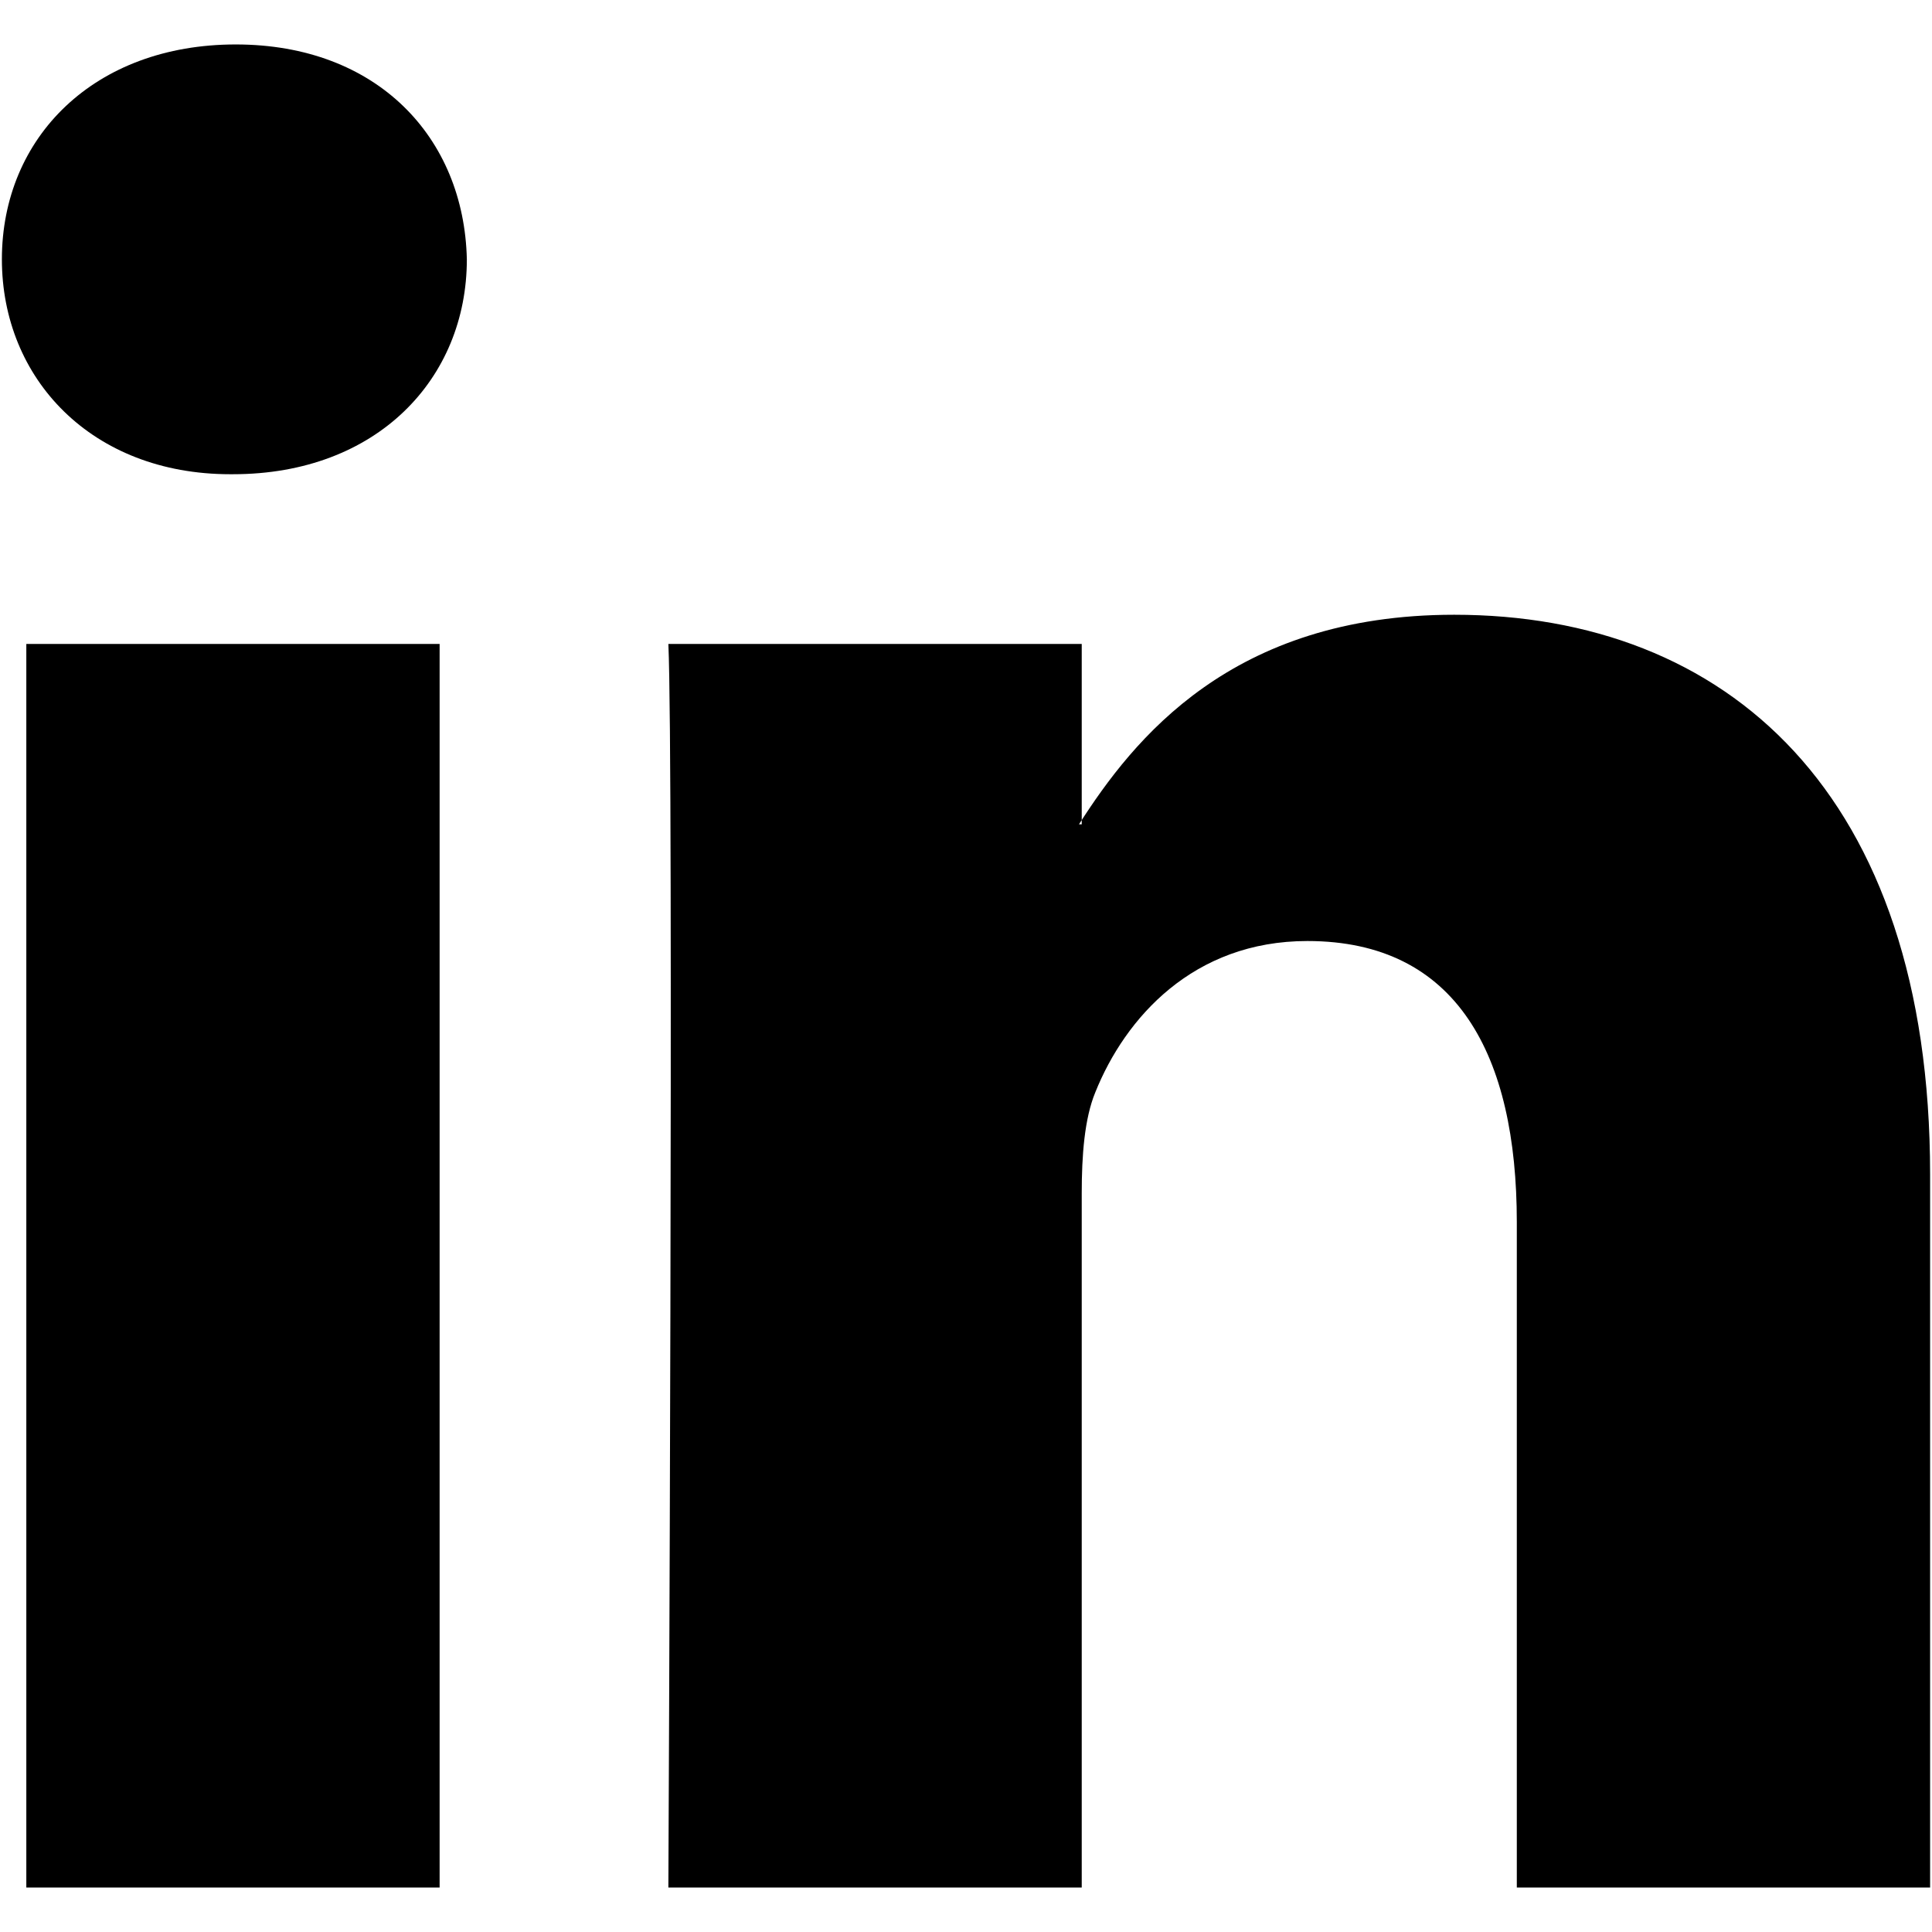
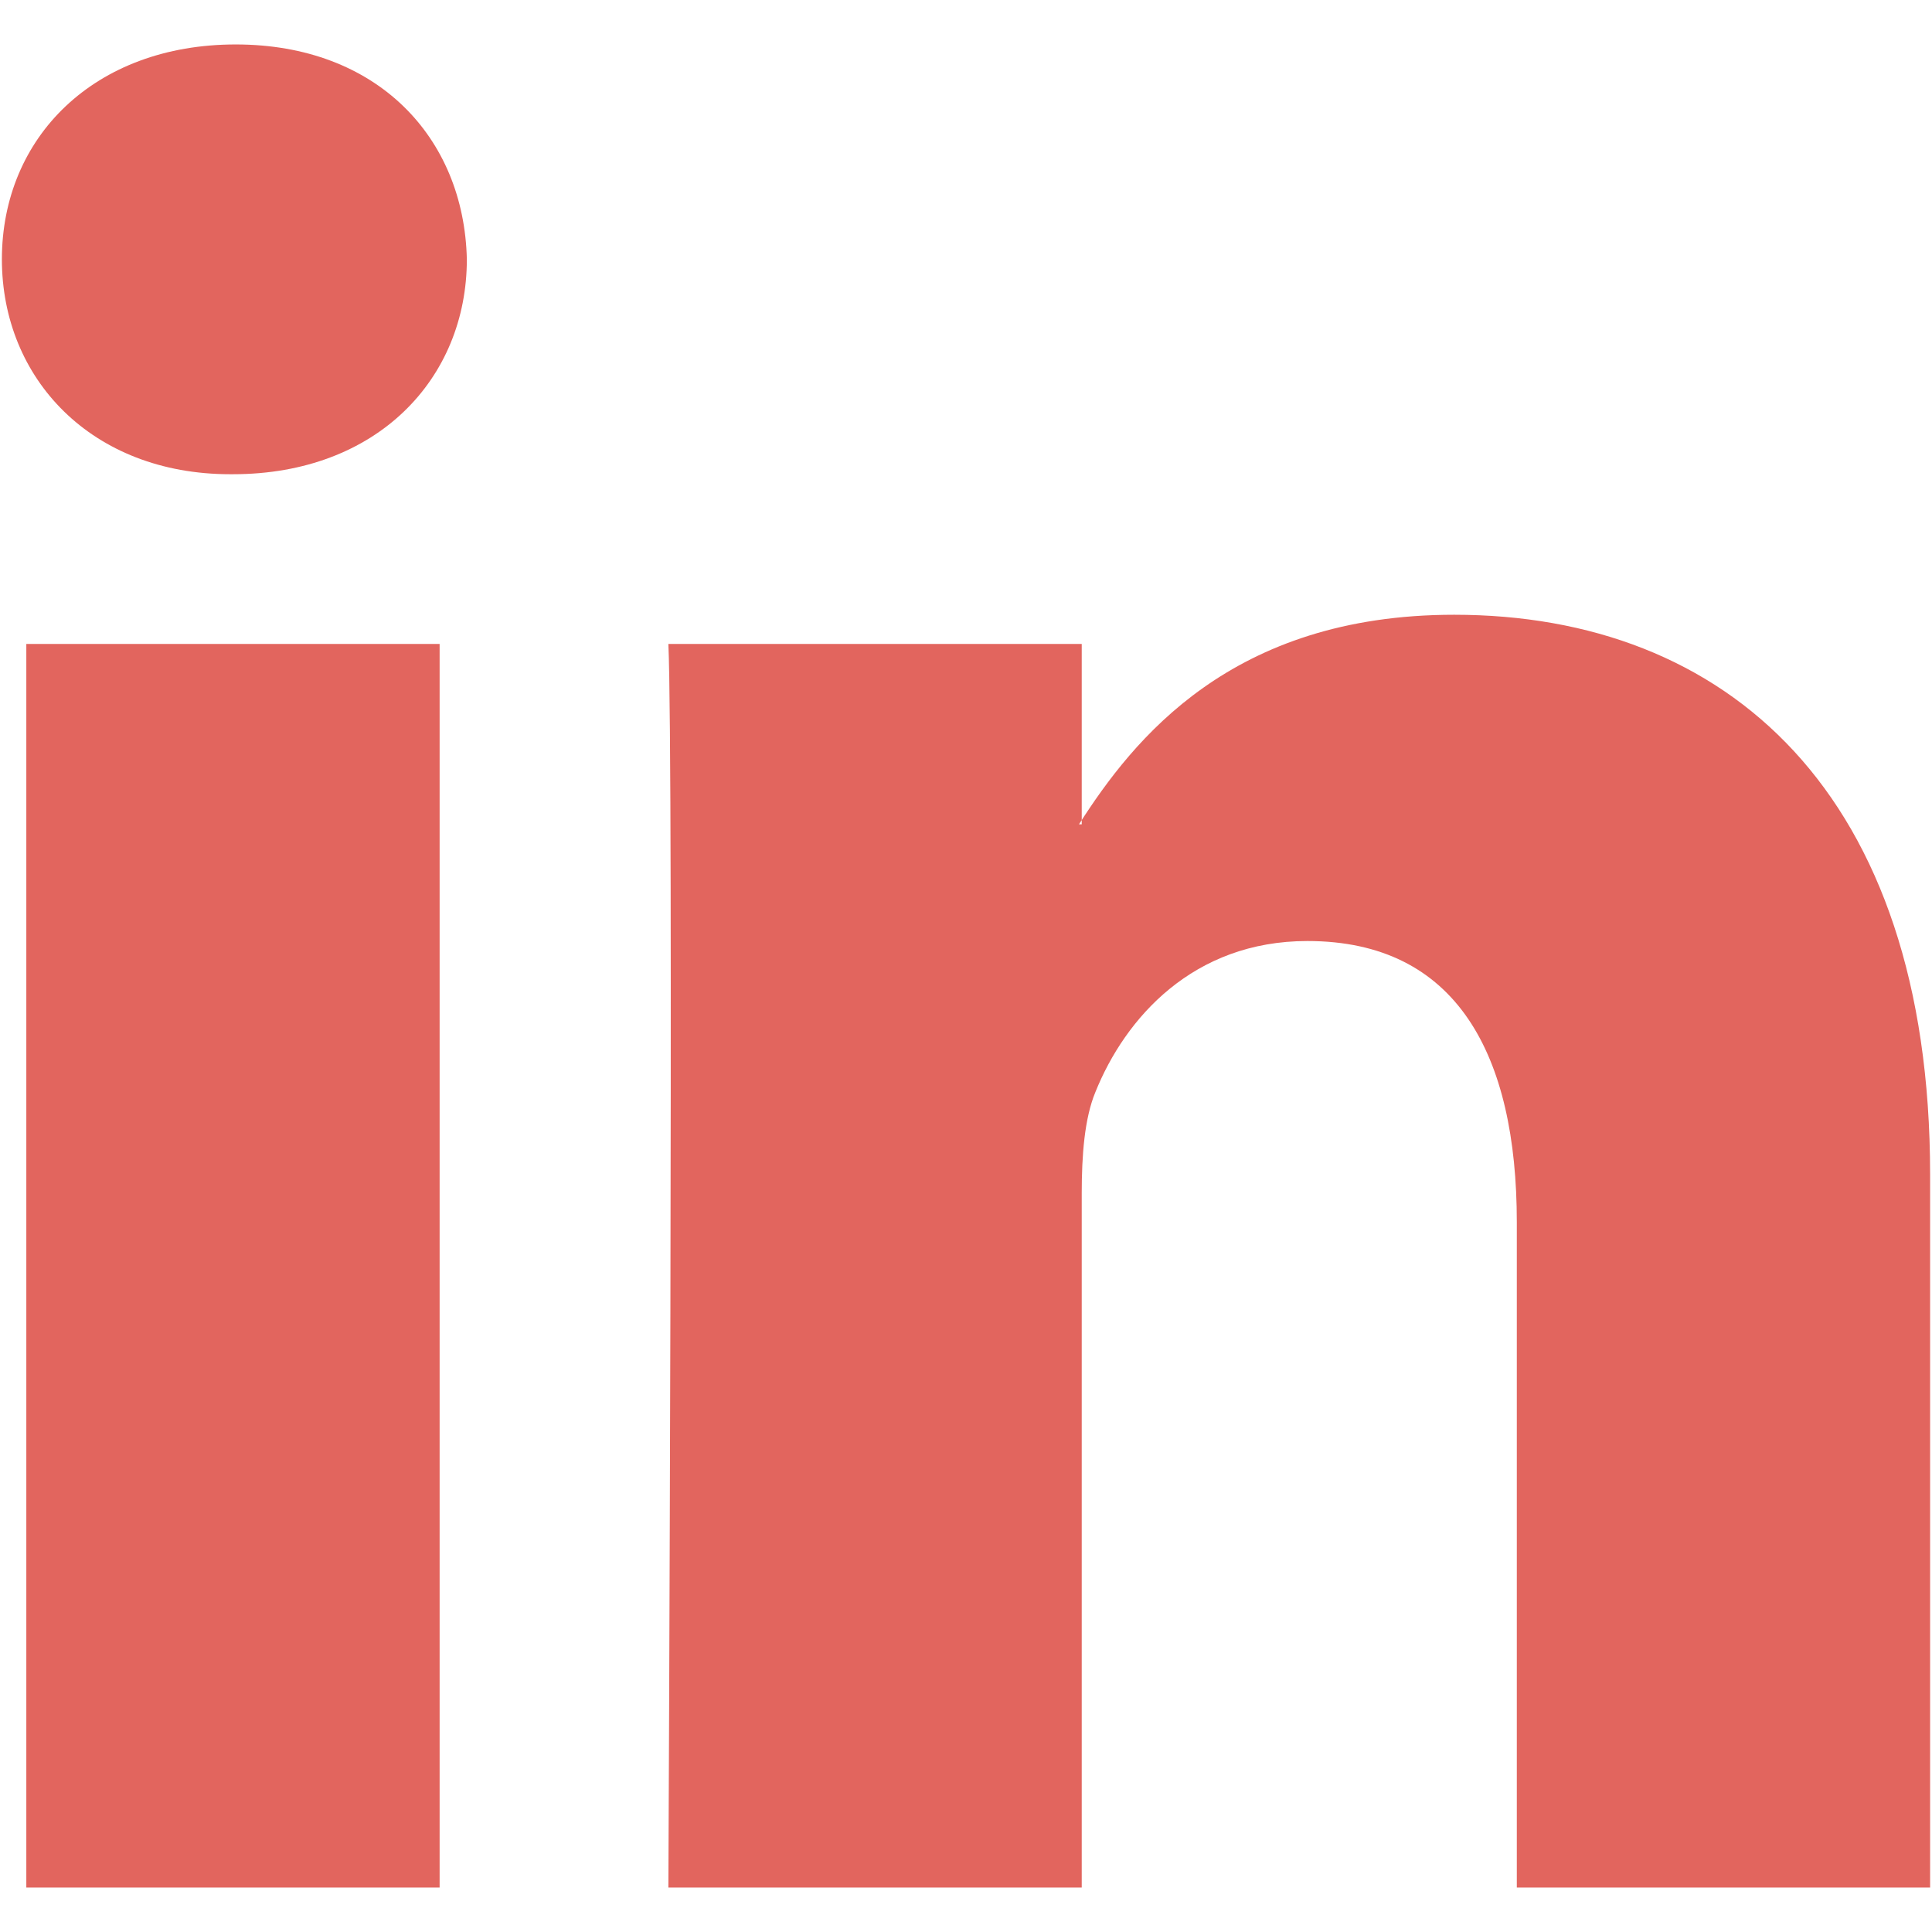
- <svg xmlns="http://www.w3.org/2000/svg" fill="#000000" version="1.1" width="800px" height="800px" viewBox="0 0 512 512" xml:space="preserve">
+ <svg xmlns="http://www.w3.org/2000/svg" fill="#E2655E" version="1.1" width="800px" height="800px" viewBox="0 0 512 512" xml:space="preserve">
  <g id="7935ec95c421cee6d86eb22ecd125aef">
    <path style="display: inline; fill-rule: evenodd; clip-rule: evenodd;" d="M116.504,500.219V170.654H6.975v329.564H116.504   L116.504,500.219z M61.751,125.674c38.183,0,61.968-25.328,61.968-56.953c-0.722-32.328-23.785-56.941-61.252-56.941   C24.994,11.781,0.5,36.394,0.5,68.722c0,31.625,23.772,56.953,60.53,56.953H61.751L61.751,125.674z M177.124,500.219   c0,0,1.437-298.643,0-329.564H286.67v47.794h-0.727c14.404-22.49,40.354-55.533,99.44-55.533   c72.085,0,126.116,47.103,126.116,148.333v188.971H401.971V323.912c0-44.301-15.848-74.531-55.497-74.531   c-30.254,0-48.284,20.38-56.202,40.08c-2.897,7.012-3.602,16.861-3.602,26.711v184.047H177.124L177.124,500.219z">

</path>
  </g>
</svg>
